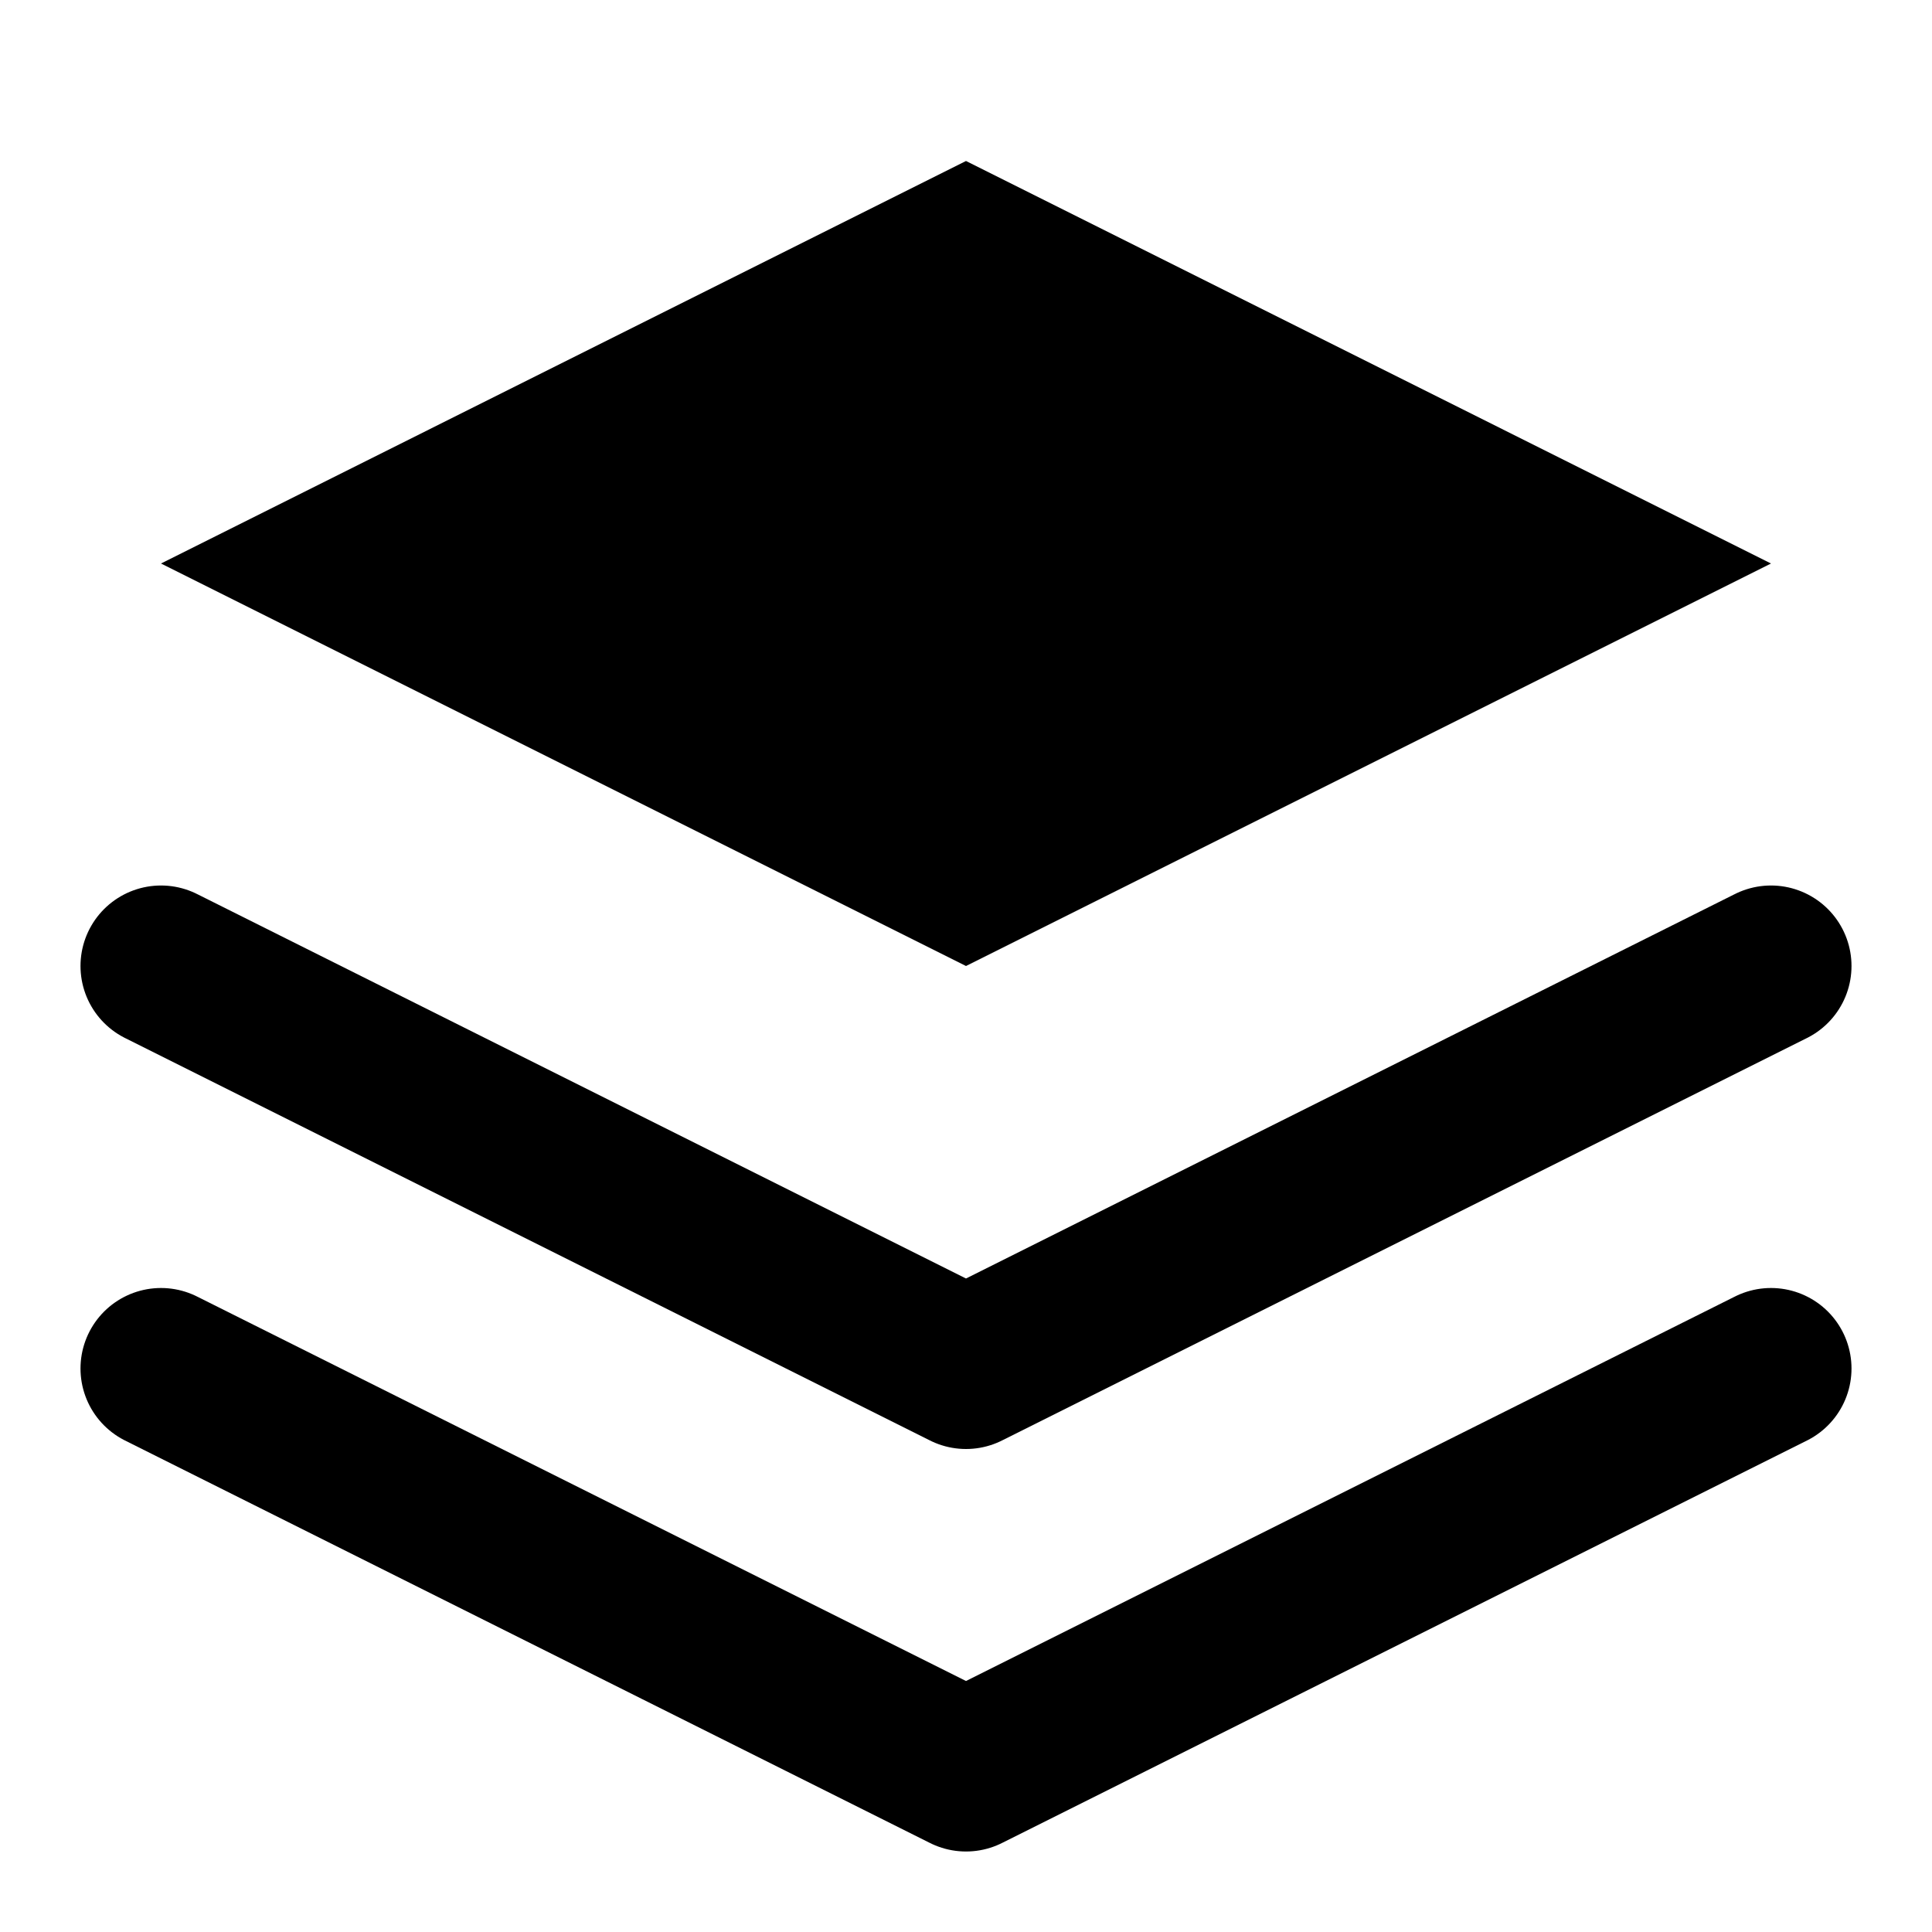
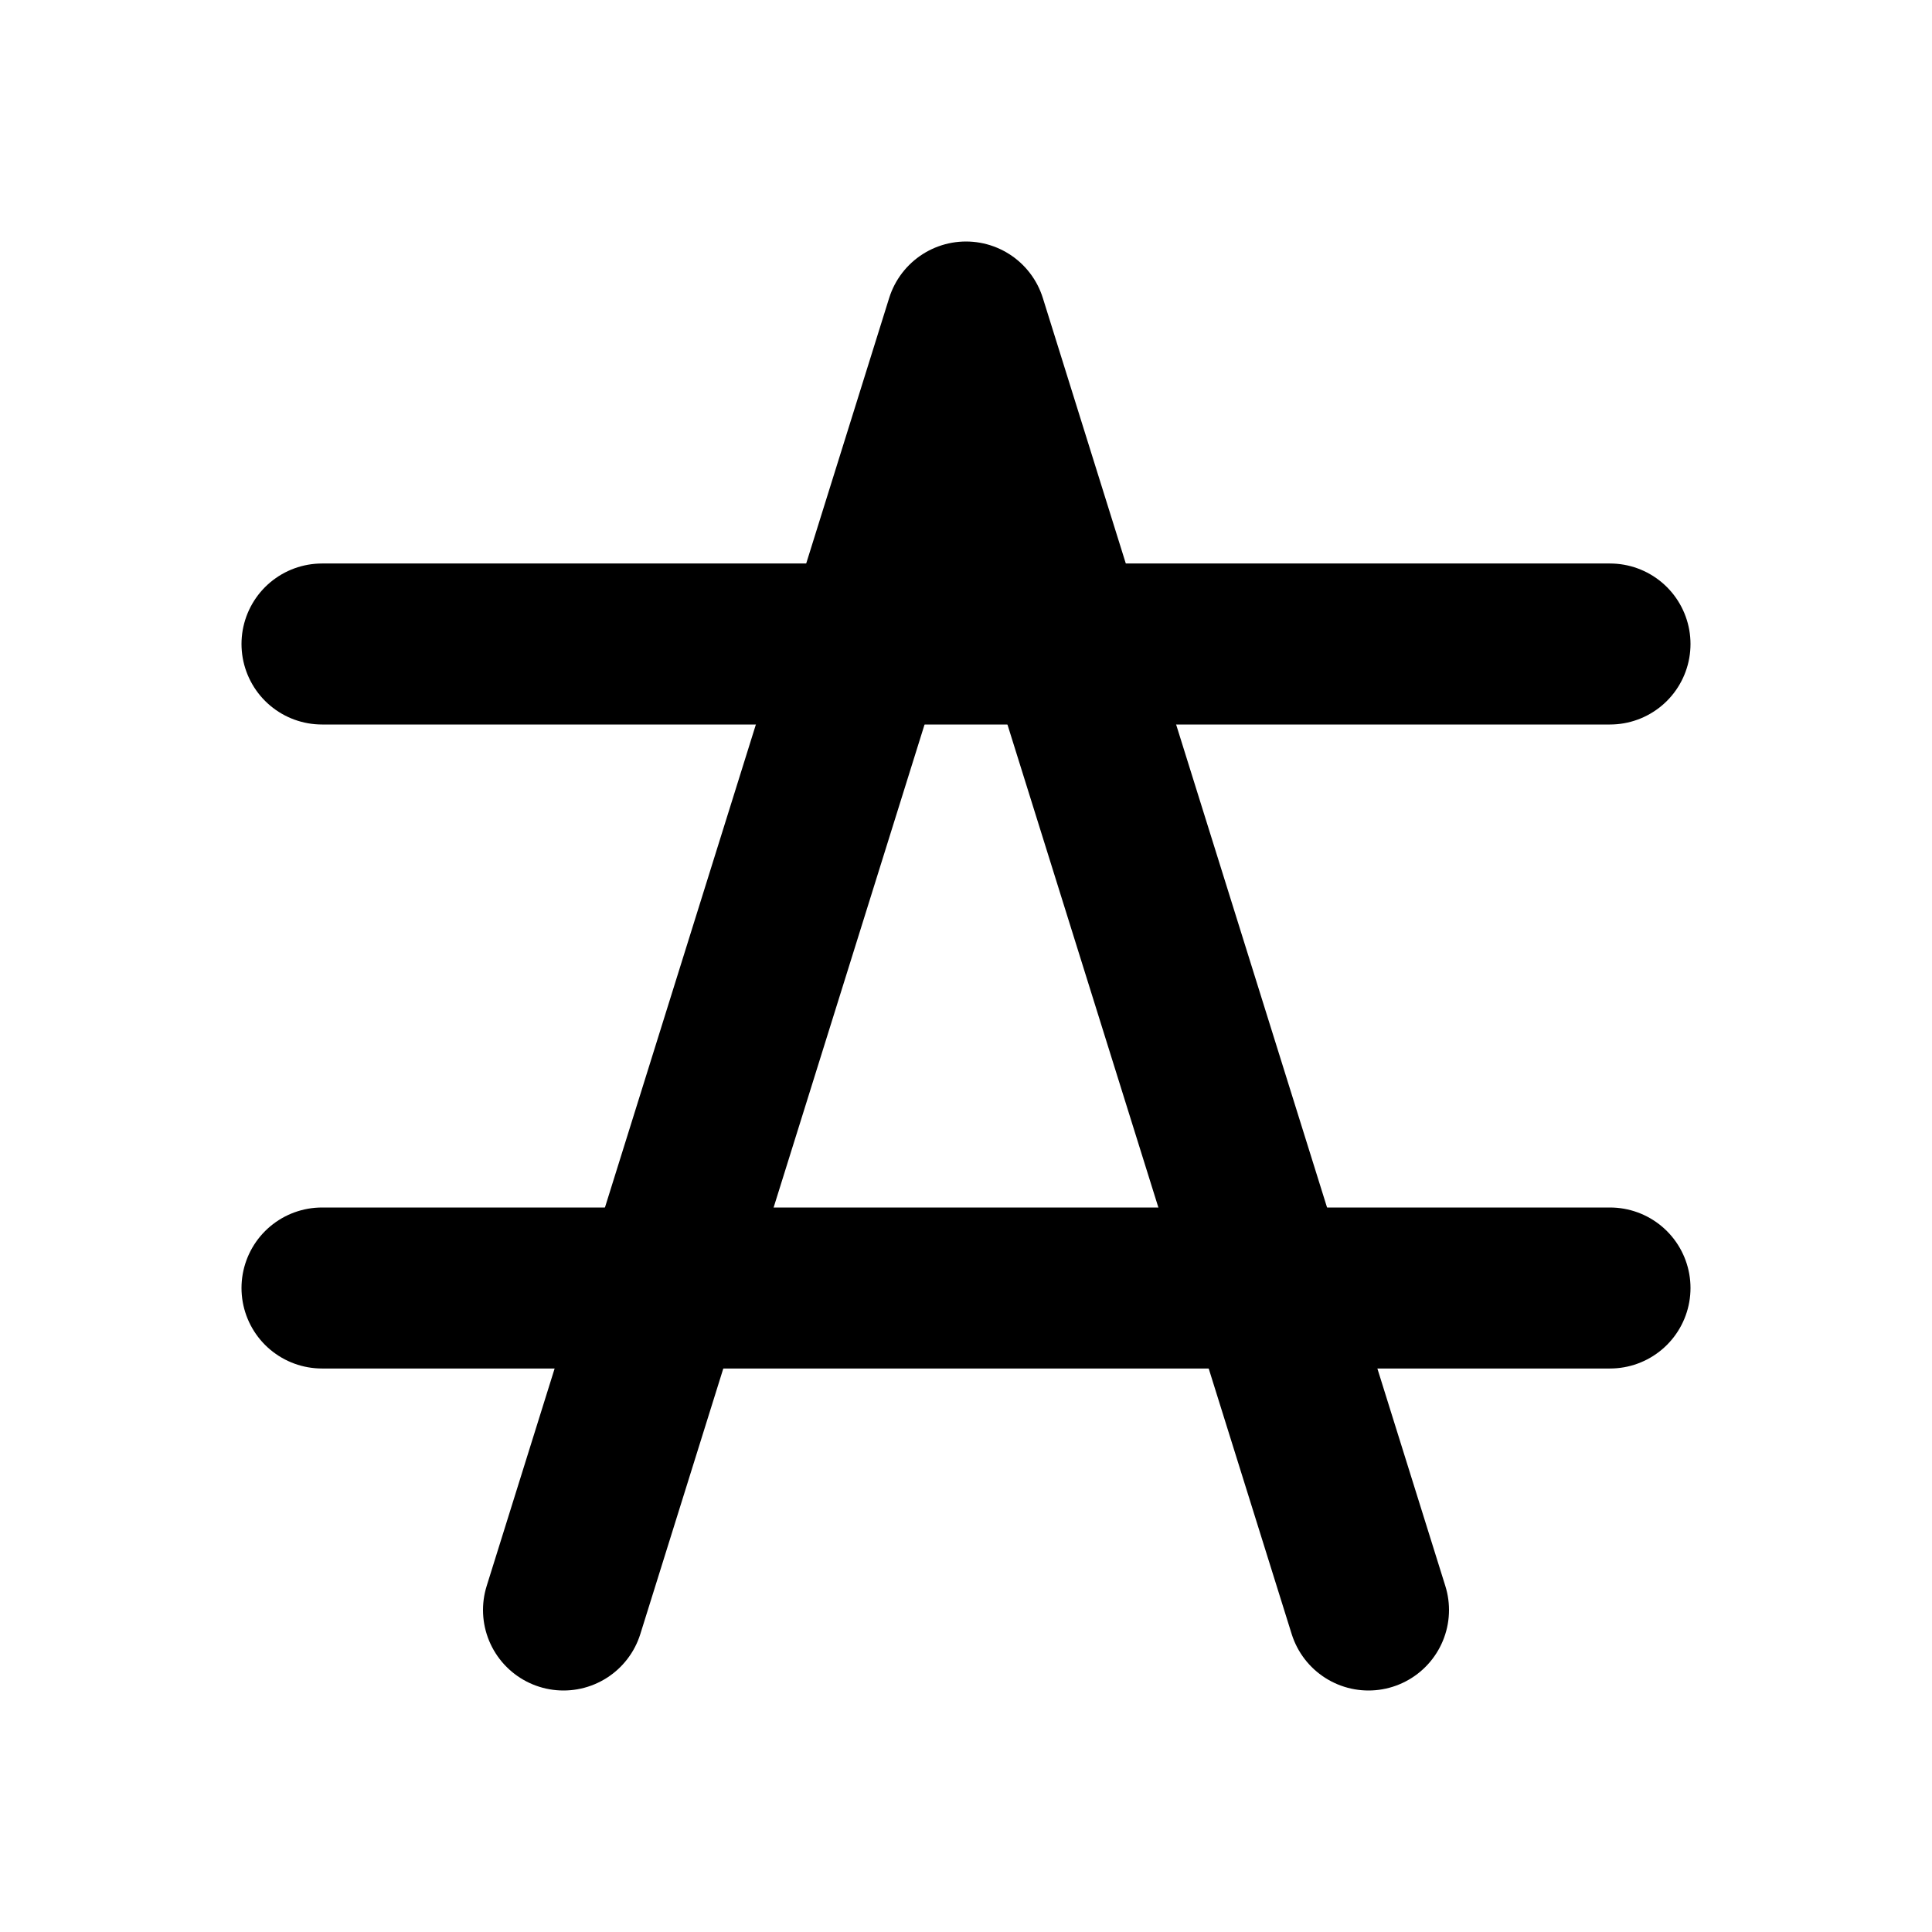
<svg xmlns="http://www.w3.org/2000/svg" width="24" height="24" viewBox="0 0 24 24" fill="none">
-   <path d="M12 2L2 7L12 12L22 7L12 2Z" fill="currentColor" />
-   <path d="M2 17L12 22L22 17" stroke="currentColor" stroke-width="2" stroke-linecap="round" stroke-linejoin="round" />
-   <path d="M2 12L12 17L22 12" stroke="currentColor" stroke-width="2" stroke-linecap="round" stroke-linejoin="round" />
+   <path d="M7 20l5-16 5 16" stroke="currentColor" stroke-width="2" stroke-linecap="round" stroke-linejoin="round" />
+   <path d="M4 8h16" stroke="currentColor" stroke-width="2" stroke-linecap="round" stroke-linejoin="round" />
+   <path d="M4 16h16" stroke="currentColor" stroke-width="2" stroke-linecap="round" stroke-linejoin="round" />
</svg>
